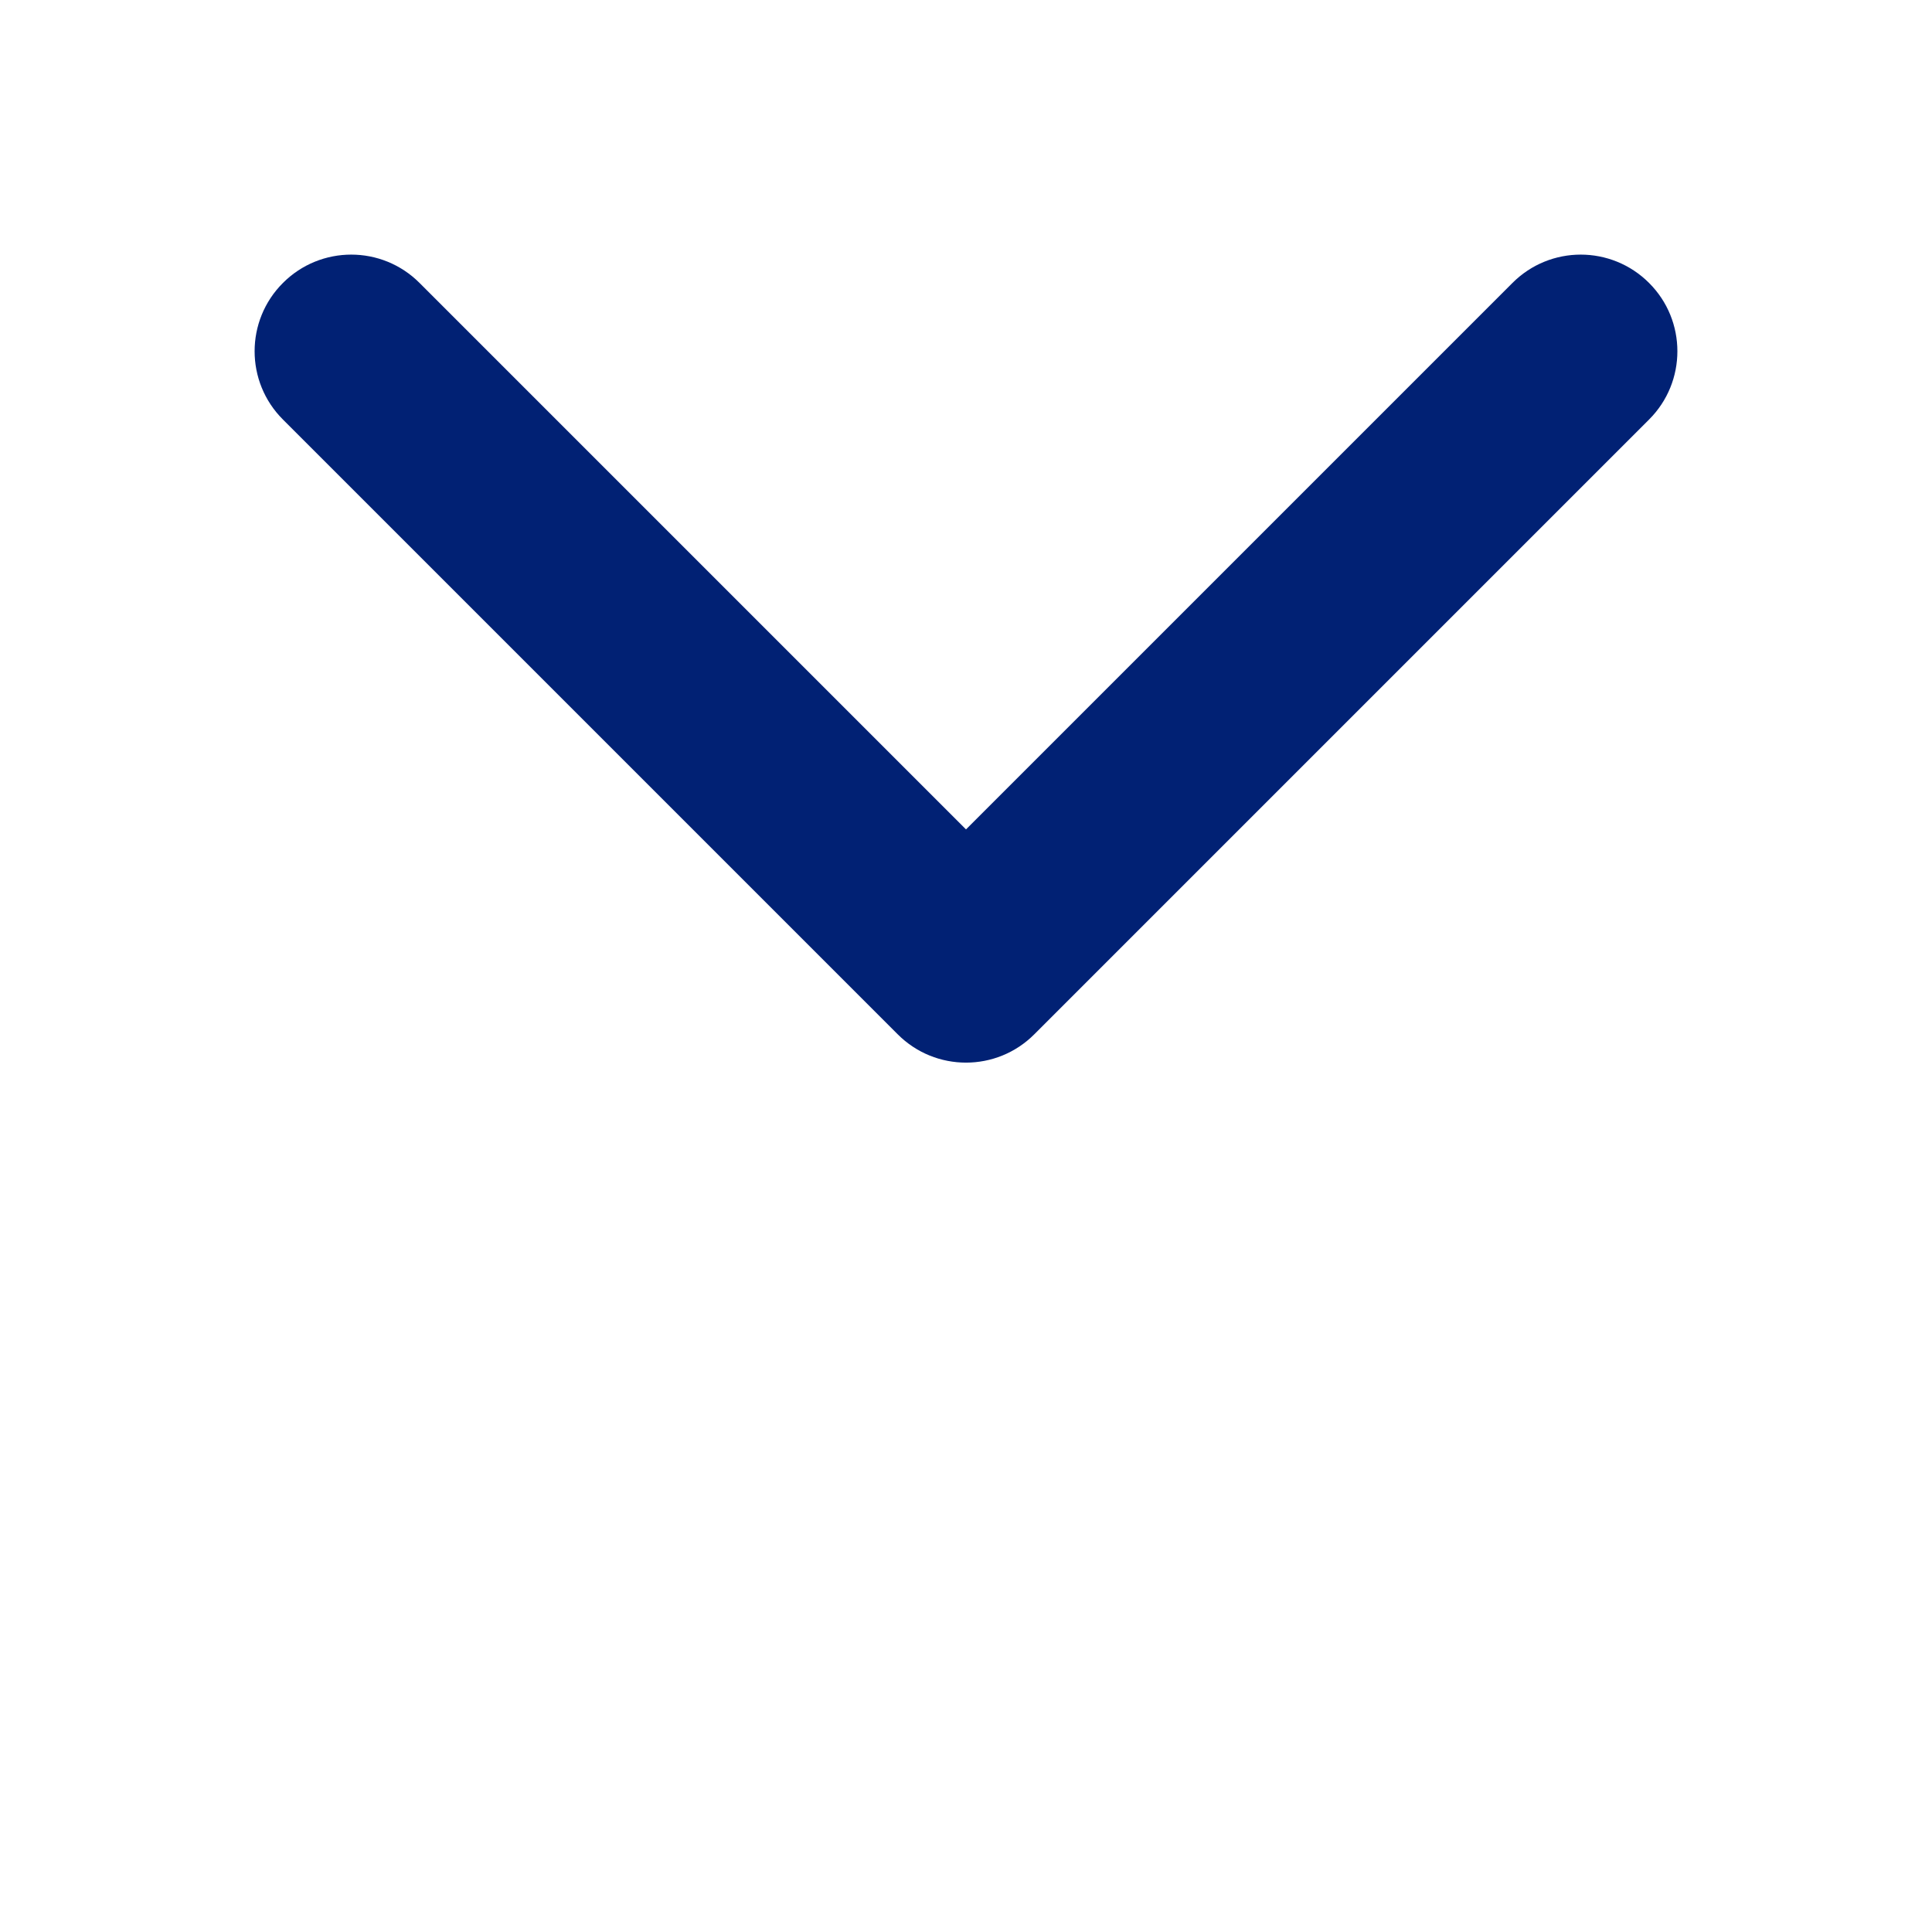
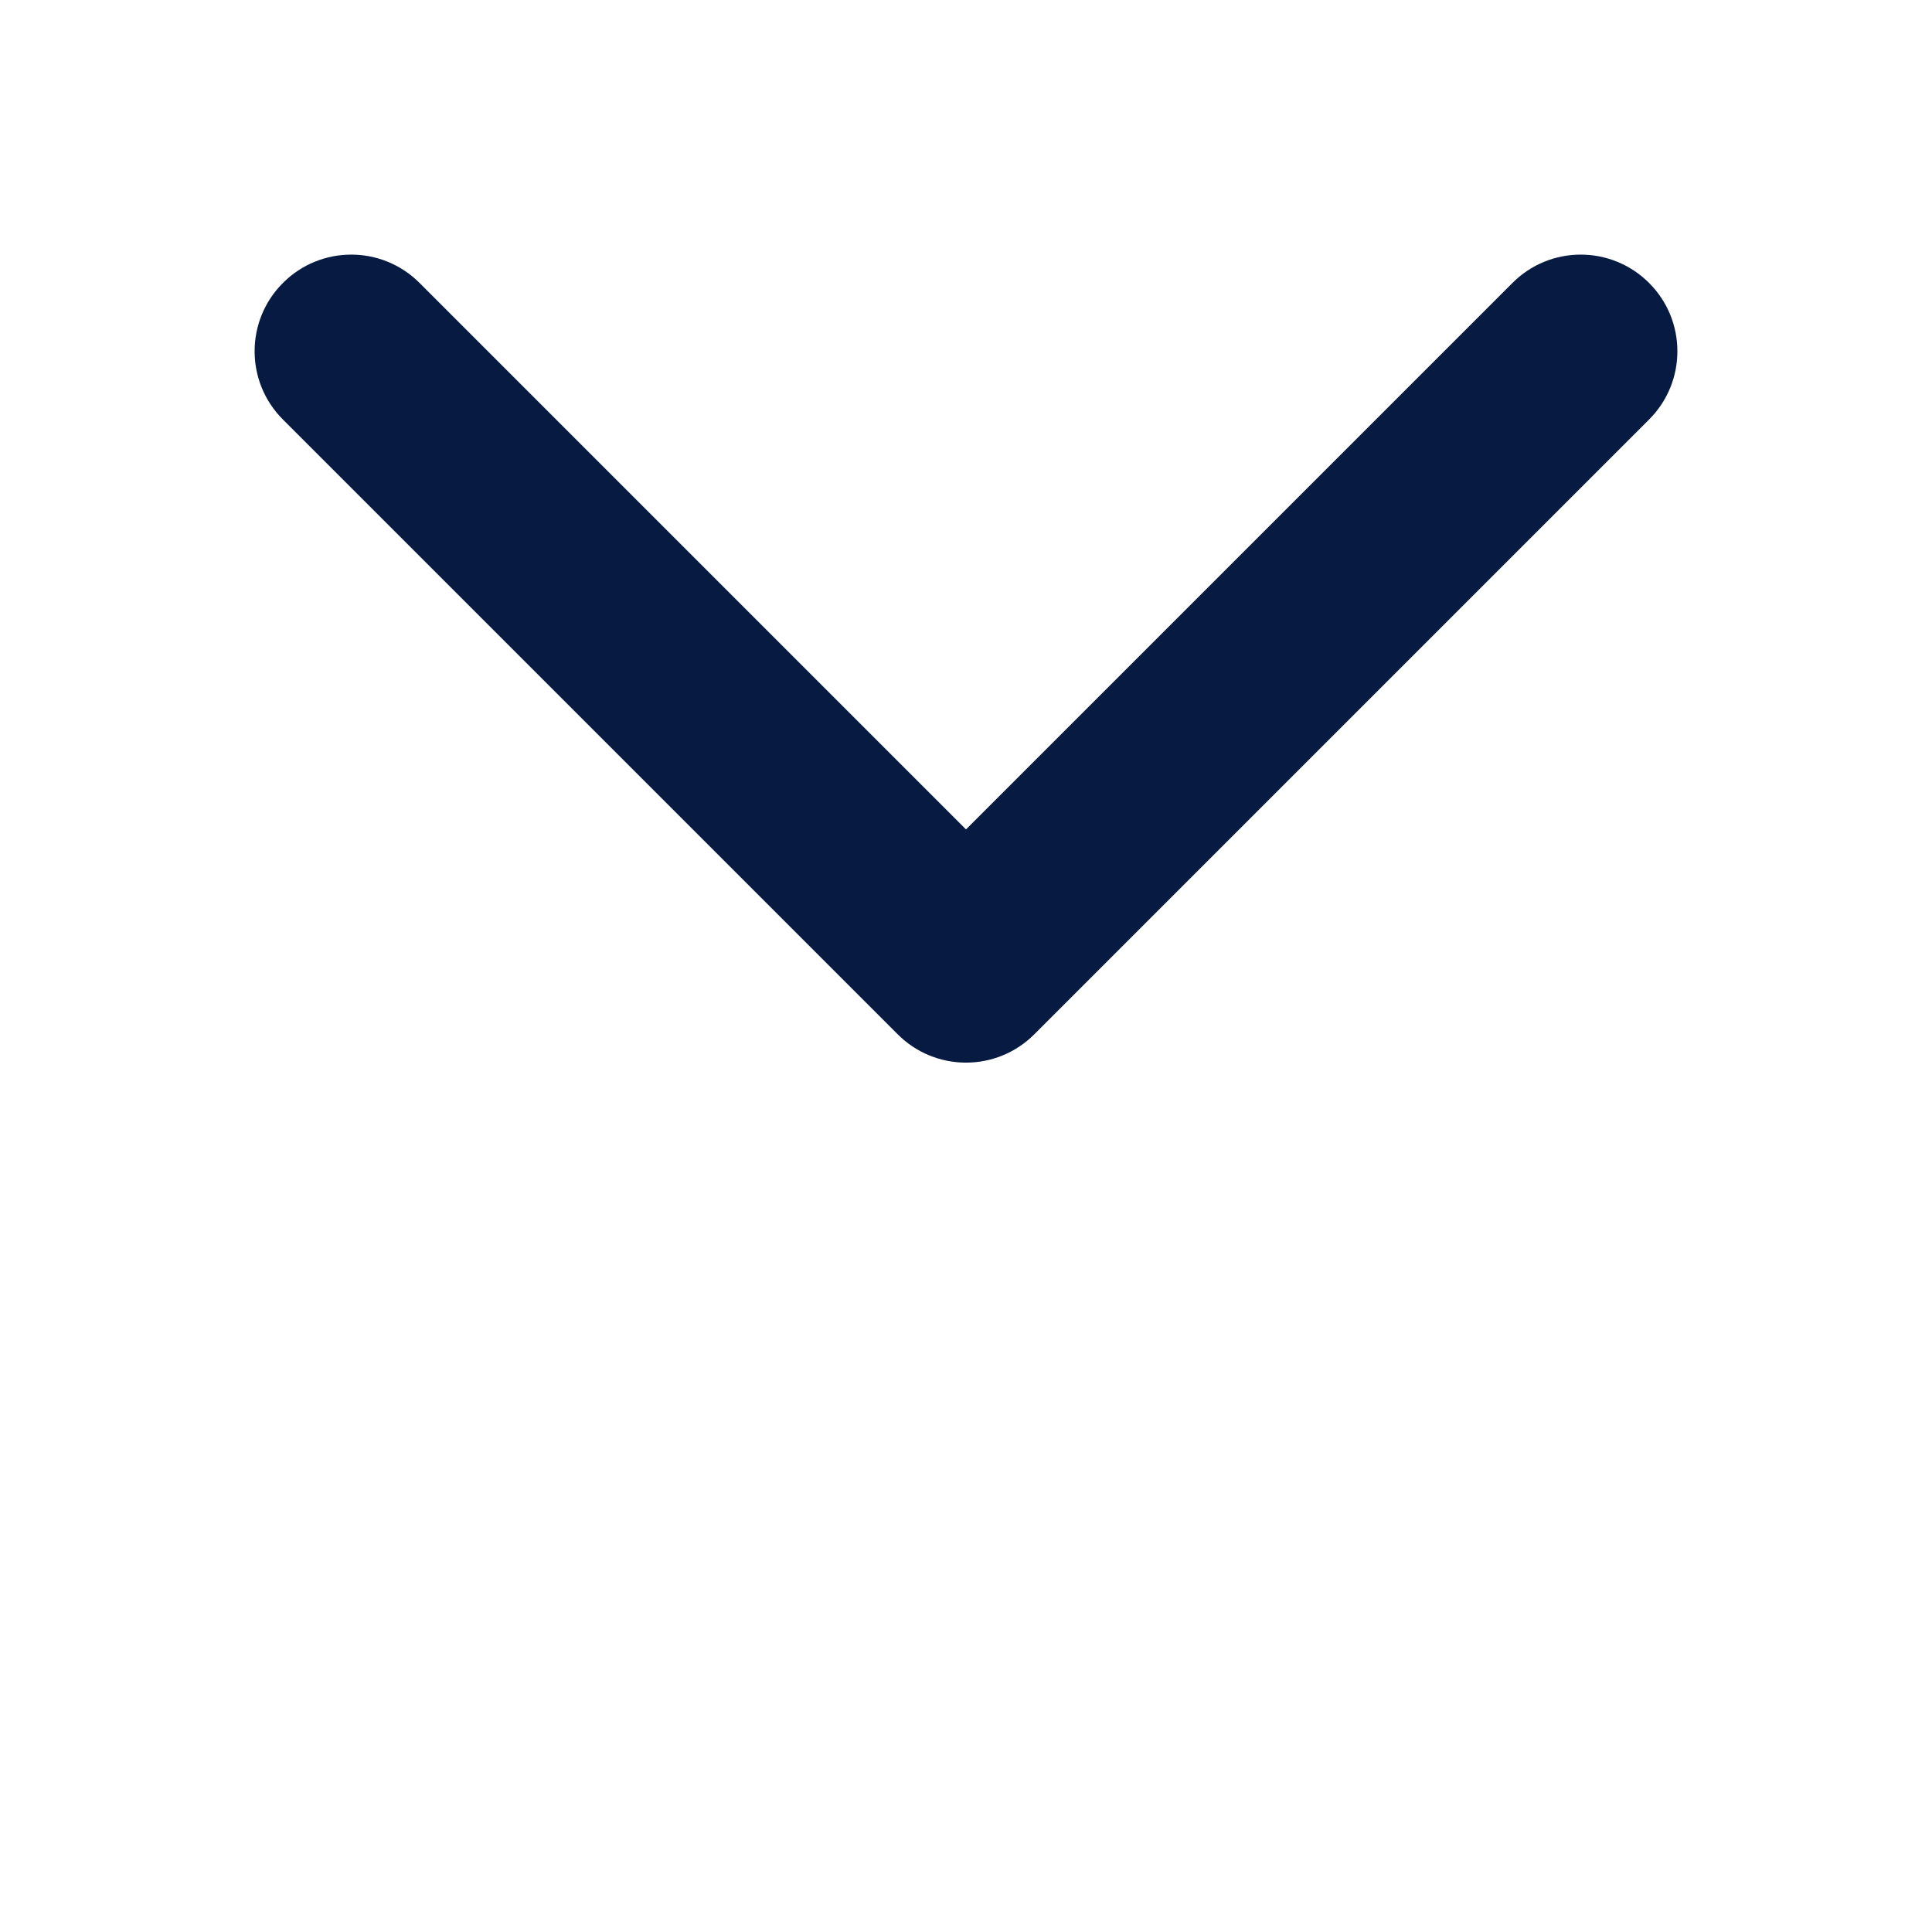
<svg xmlns="http://www.w3.org/2000/svg" width="20" height="20" viewBox="0 0 20 20" fill="none">
-   <path d="M9.293 10.707C9.683 11.098 10.317 11.098 10.707 10.707L17.071 4.343C17.462 3.953 17.462 3.319 17.071 2.929C16.68 2.538 16.047 2.538 15.657 2.929L10 8.586L4.343 2.929C3.953 2.538 3.319 2.538 2.929 2.929C2.538 3.319 2.538 3.953 2.929 4.343L9.293 10.707ZM10 9.412L9 9.412L9 10L10 10L11 10L11 9.412L10 9.412Z" fill="#012174" />
+   <path d="M9.293 10.707C9.683 11.098 10.317 11.098 10.707 10.707L17.071 4.343C17.462 3.953 17.462 3.319 17.071 2.929C16.68 2.538 16.047 2.538 15.657 2.929L10 8.586L4.343 2.929C3.953 2.538 3.319 2.538 2.929 2.929C2.538 3.319 2.538 3.953 2.929 4.343L9.293 10.707ZM10 9.412L9 9.412L9 10L10 10L11 10L11 9.412L10 9.412Z" fill="#061A42" />
</svg>
